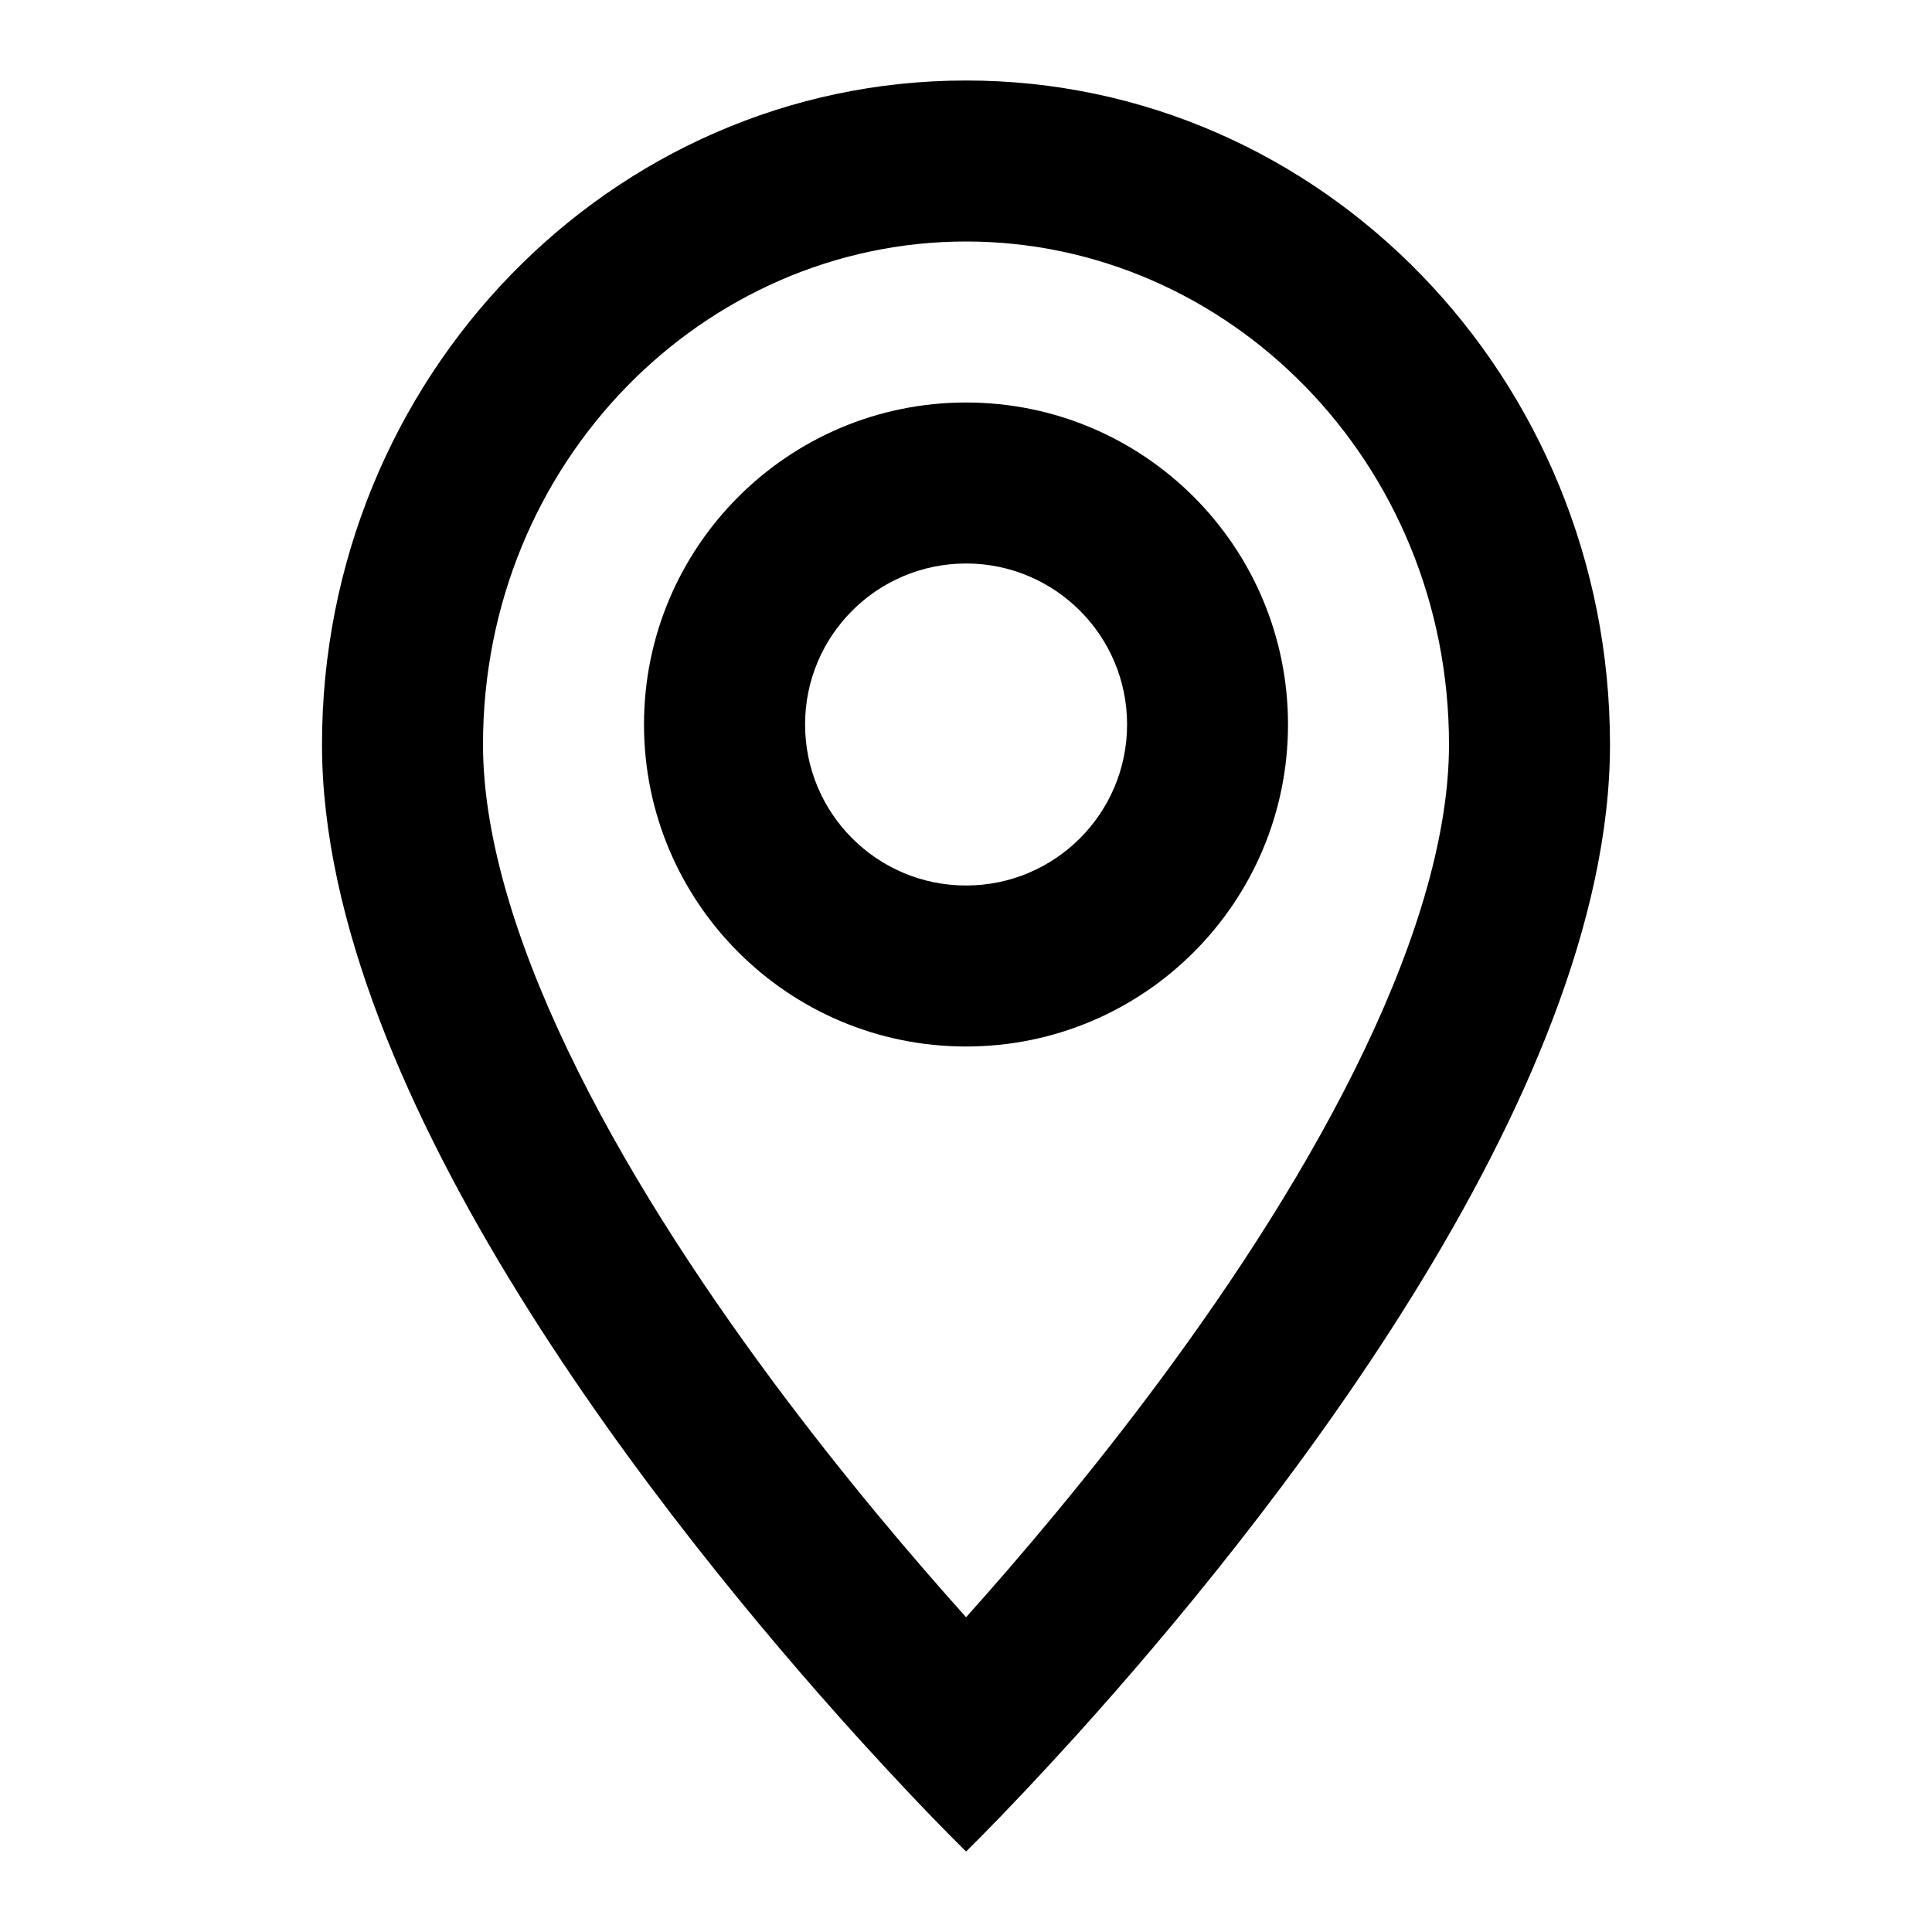
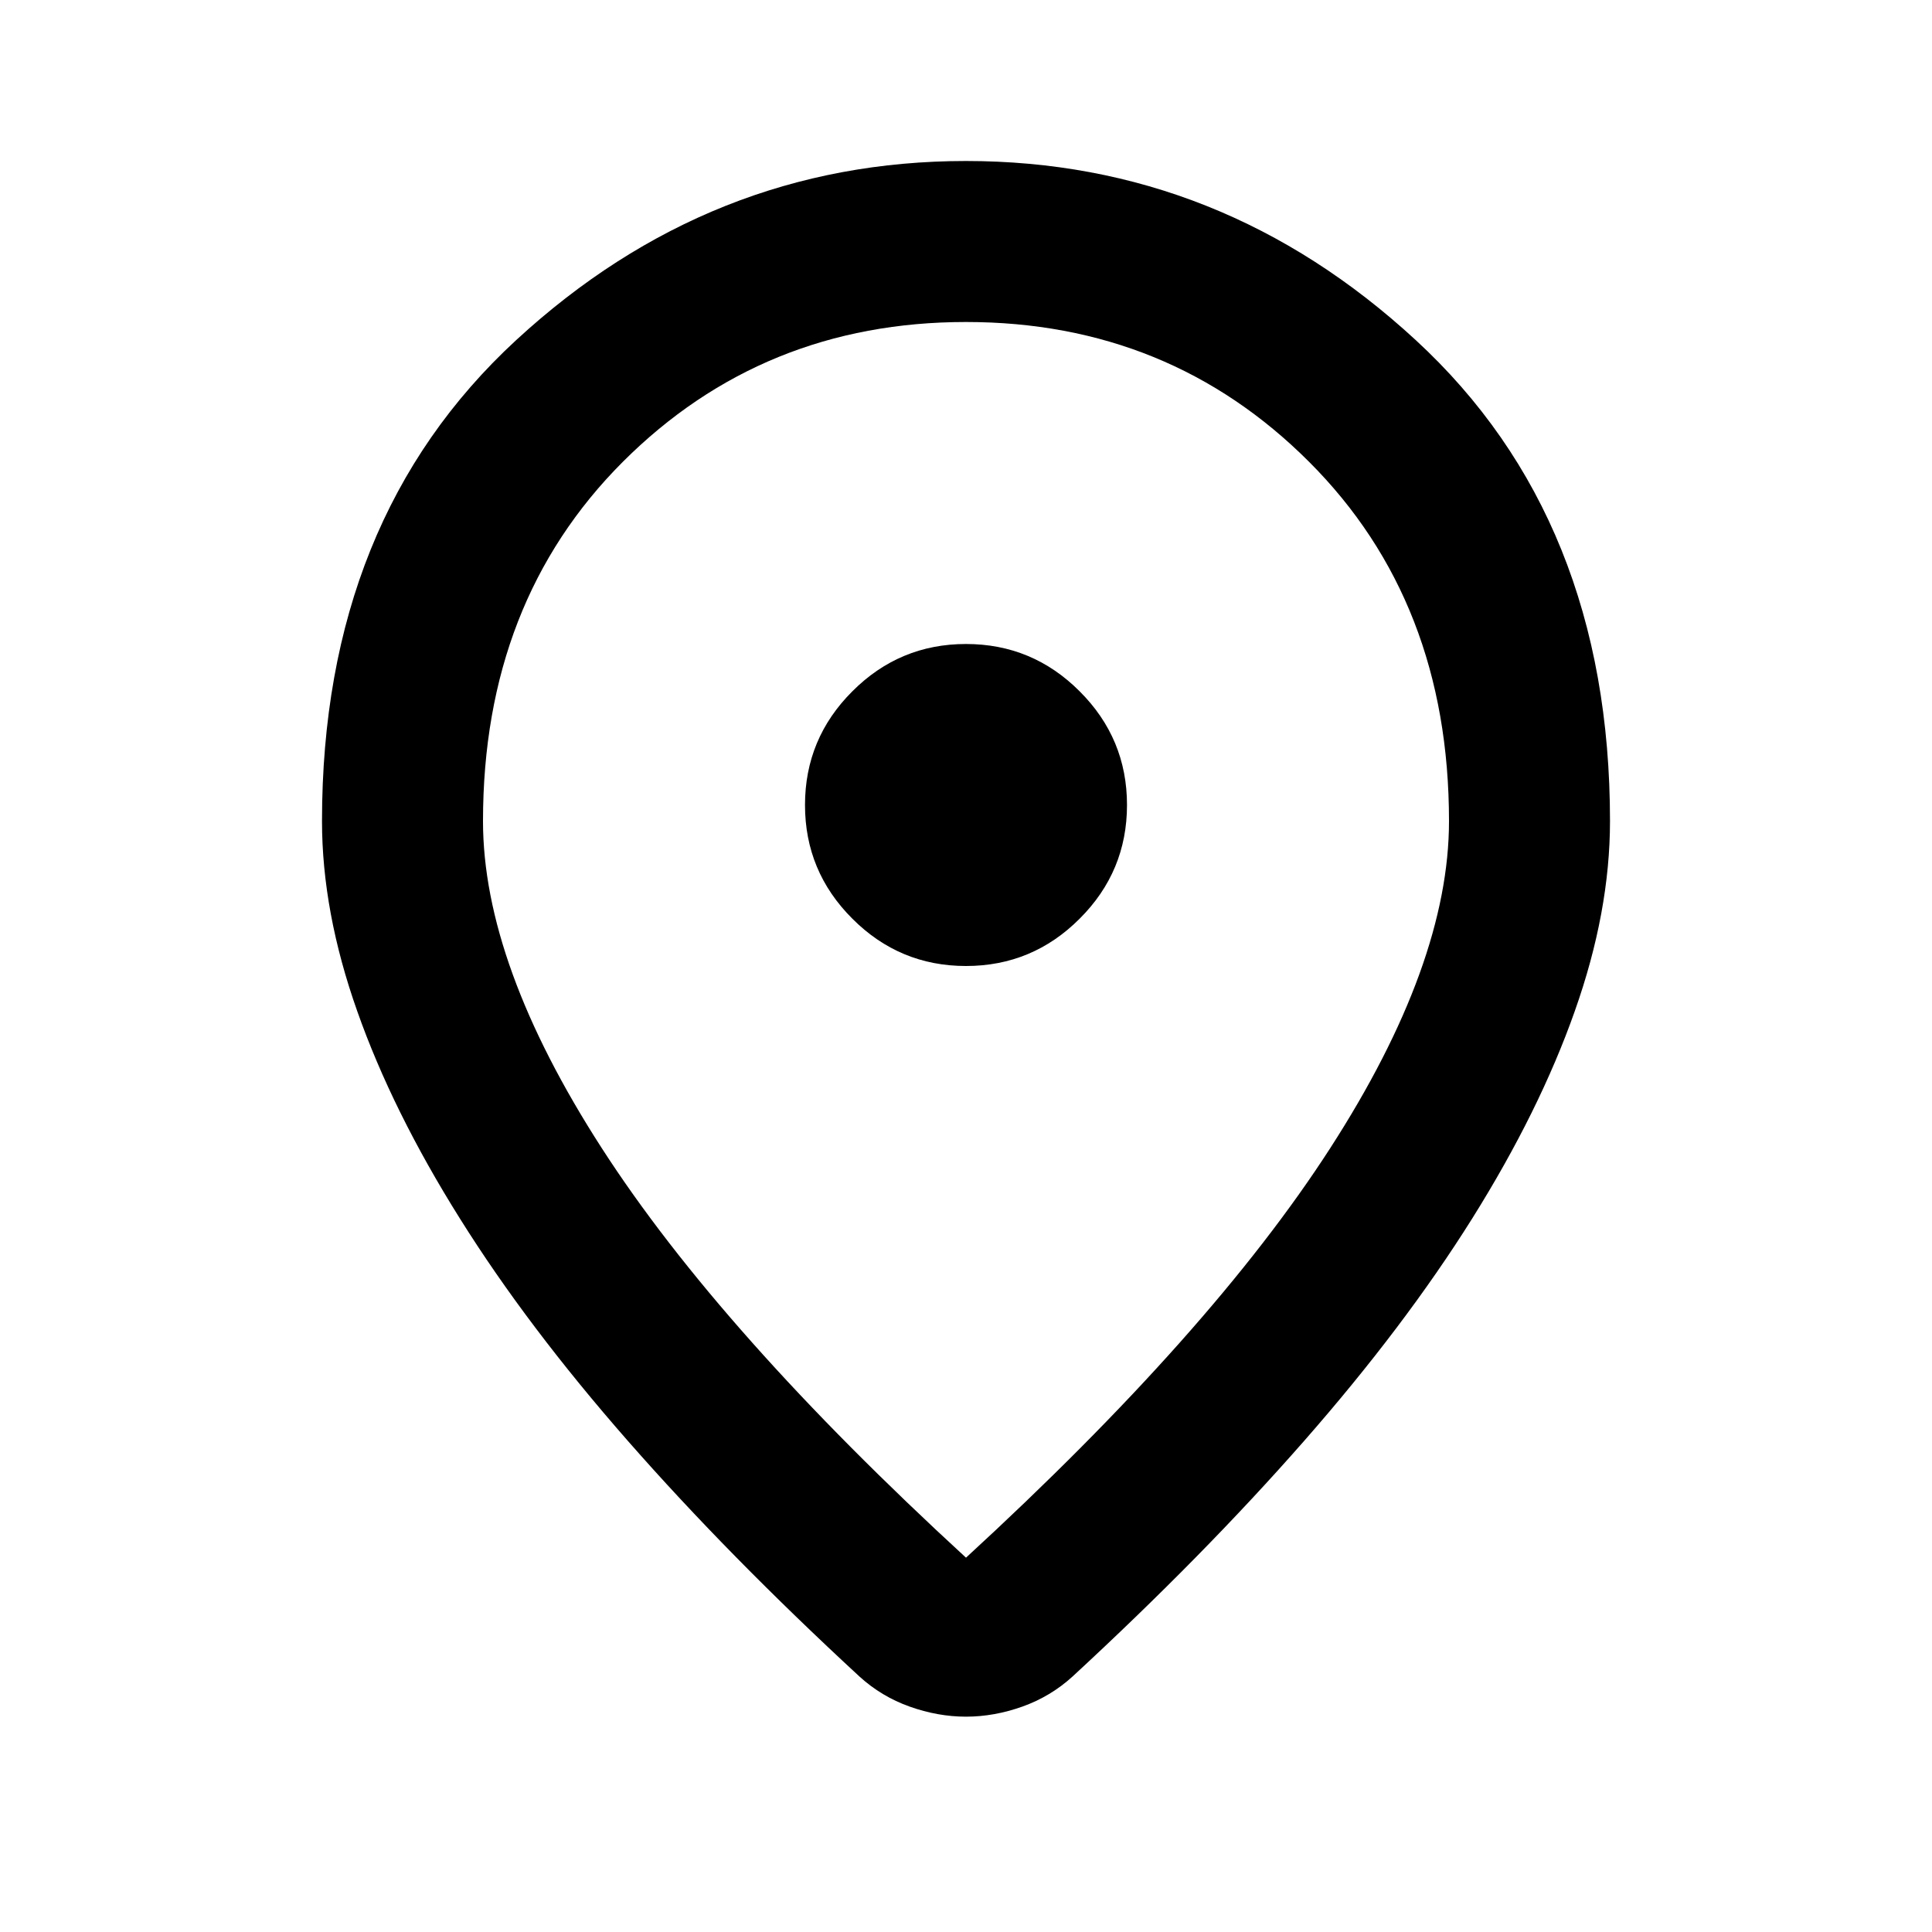
<svg xmlns="http://www.w3.org/2000/svg" width="24" height="24" viewBox="0 0 24 24" fill="none">
-   <path fill-rule="evenodd" clip-rule="evenodd" d="M16.946 13.049C17.632 11.616 18 10.321 18 9.25C18 5.74 15.257 3 12.001 3C8.744 3 6 5.74 6 9.25C6 10.321 6.369 11.616 7.055 13.049C7.731 14.463 8.652 15.882 9.606 17.167C10.458 18.314 11.314 19.324 12.001 20.09C12.687 19.324 13.543 18.314 14.395 17.167C15.349 15.882 16.27 14.463 16.946 13.049ZM13.378 21.549C15.665 19.016 20 13.636 20 9.25C20 4.694 16.419 1 12.001 1C7.582 1 4 4.694 4 9.25C4 13.636 8.336 19.016 10.623 21.549C10.866 21.817 11.085 22.054 11.274 22.254C11.724 22.731 12.001 23 12.001 23C12.001 23 12.277 22.731 12.727 22.254C12.916 22.054 13.135 21.817 13.378 21.549Z" fill="currentColor" />
-   <path fill-rule="evenodd" clip-rule="evenodd" d="M12.001 11C13.105 11 14.001 10.105 14.001 9C14.001 7.895 13.105 7 12.001 7C10.896 7 10.001 7.895 10.001 9C10.001 10.105 10.896 11 12.001 11ZM12.001 13C14.21 13 16 11.209 16 9C16 6.791 14.21 5 12.001 5C9.791 5 8 6.791 8 9C8 11.209 9.791 13 12.001 13Z" fill="currentColor" />
+   <path d="M12 19.35C14.033 17.483 15.542 15.787 16.525 14.262C17.508 12.738 18 11.383 18 10.2C18 8.383 17.421 6.896 16.262 5.737C15.104 4.579 13.683 4 12 4C10.317 4 8.896 4.579 7.737 5.737C6.579 6.896 6 8.383 6 10.2C6 11.383 6.492 12.738 7.475 14.262C8.458 15.787 9.967 17.483 12 19.35ZM12 21.325C11.767 21.325 11.533 21.283 11.3 21.2C11.067 21.117 10.858 20.992 10.675 20.825C9.592 19.825 8.633 18.85 7.8 17.9C6.967 16.95 6.271 16.029 5.713 15.137C5.154 14.246 4.729 13.387 4.438 12.562C4.146 11.738 4 10.95 4 10.2C4 7.7 4.804 5.708 6.412 4.225C8.021 2.742 9.883 2 12 2C14.117 2 15.979 2.742 17.587 4.225C19.196 5.708 20 7.7 20 10.2C20 10.95 19.854 11.738 19.562 12.562C19.271 13.387 18.846 14.246 18.288 15.137C17.729 16.029 17.033 16.95 16.2 17.9C15.367 18.85 14.408 19.825 13.325 20.825C13.142 20.992 12.933 21.117 12.7 21.2C12.467 21.283 12.233 21.325 12 21.325ZM12 12C12.55 12 13.021 11.804 13.412 11.412C13.804 11.021 14 10.55 14 10C14 9.45 13.804 8.979 13.412 8.588C13.021 8.196 12.55 8 12 8C11.45 8 10.979 8.196 10.588 8.588C10.196 8.979 10 9.45 10 10C10 10.55 10.196 11.021 10.588 11.412C10.979 11.804 11.45 12 12 12Z" fill="currentColor" />
</svg>
